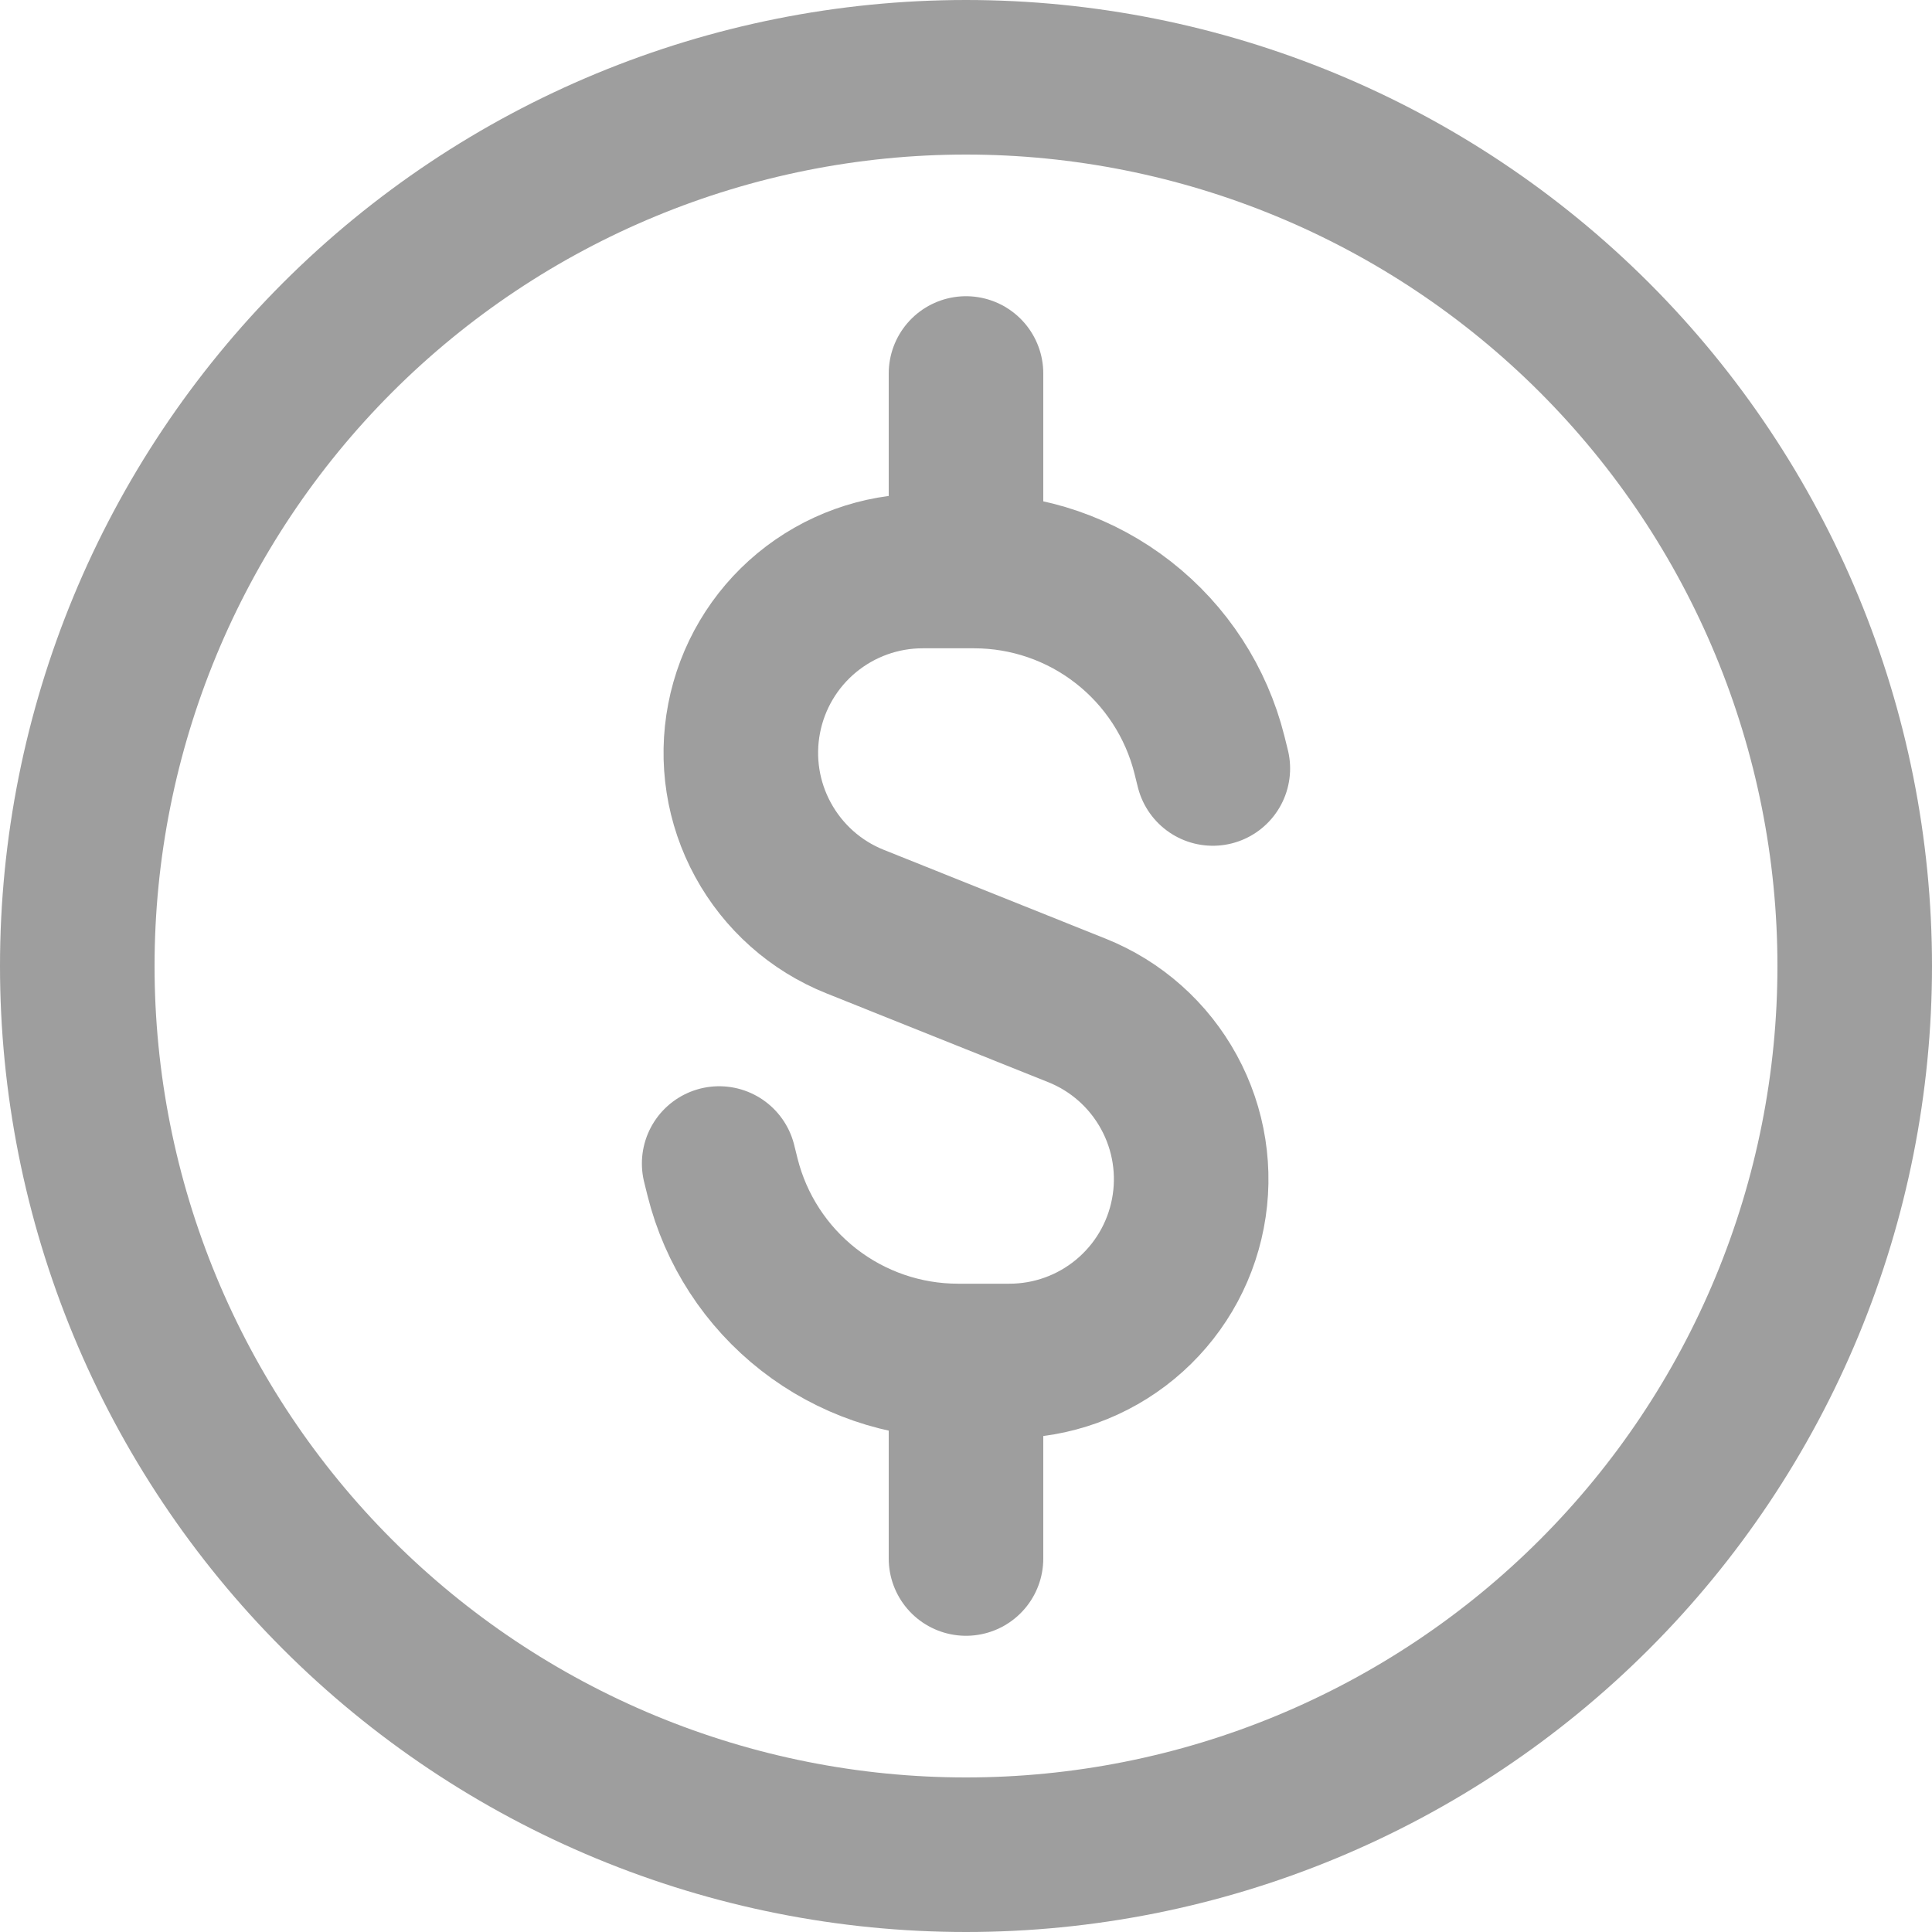
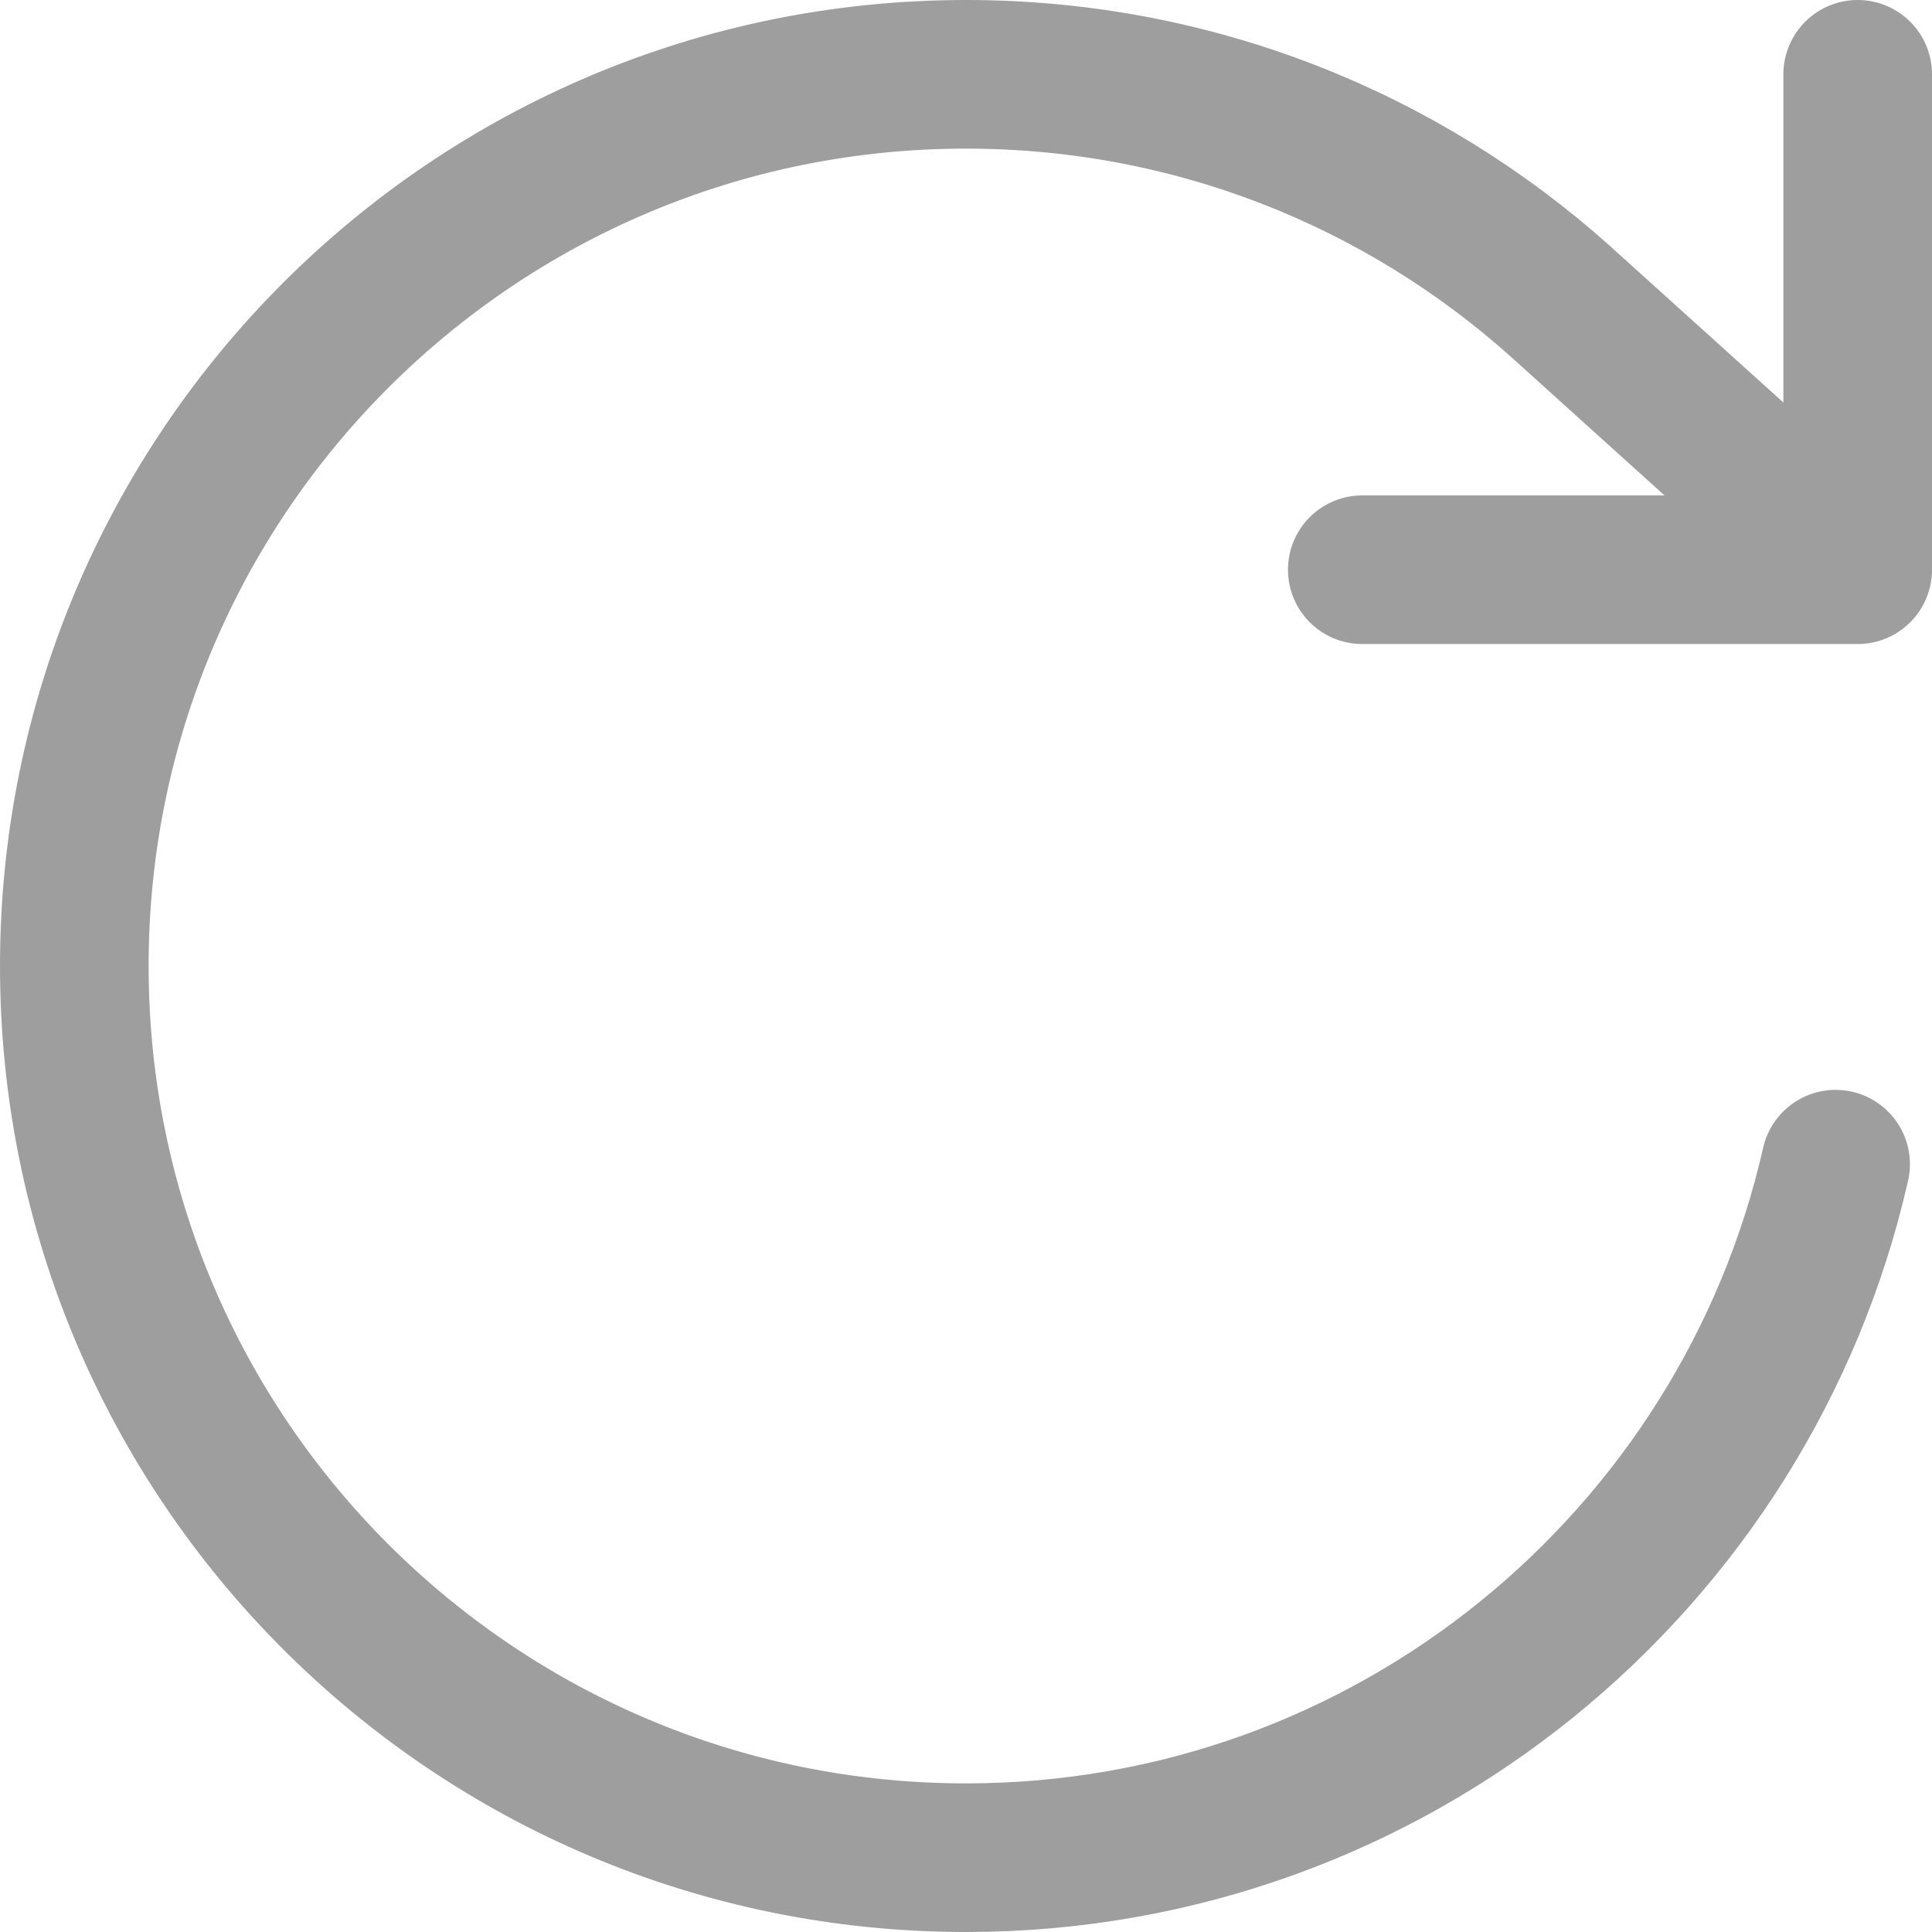
- <svg xmlns="http://www.w3.org/2000/svg" width="25" height="25" viewBox="0 0 25 25" fill="none">
-   <path d="M15.694 9.944L15.65 9.767C15.48 9.088 15.088 8.485 14.536 8.054C13.985 7.623 13.305 7.389 12.605 7.389H11.938C11.391 7.389 10.862 7.58 10.44 7.928C10.019 8.276 9.732 8.76 9.629 9.296C9.525 9.833 9.612 10.389 9.874 10.868C10.136 11.348 10.556 11.722 11.064 11.925L13.936 13.075C14.444 13.278 14.864 13.652 15.126 14.132C15.388 14.611 15.475 15.167 15.371 15.704C15.268 16.241 14.981 16.724 14.56 17.072C14.138 17.421 13.609 17.611 13.062 17.611H12.396C11.696 17.611 11.016 17.377 10.464 16.946C9.912 16.515 9.52 15.912 9.35 15.233L9.306 15.056M12.5 4.833V7.389M12.5 17.611V20.167M24 12.5C24 14.01 23.703 15.506 23.125 16.901C22.547 18.296 21.7 19.564 20.632 20.632C19.564 21.7 18.296 22.547 16.901 23.125C15.506 23.703 14.01 24 12.5 24C10.99 24 9.494 23.703 8.099 23.125C6.704 22.547 5.436 21.7 4.368 20.632C3.3 19.564 2.453 18.296 1.875 16.901C1.297 15.506 1 14.01 1 12.5C1 9.45 2.212 6.525 4.368 4.368C6.525 2.212 9.45 1 12.5 1C15.55 1 18.475 2.212 20.632 4.368C22.788 6.525 24 9.45 24 12.5Z" stroke="#9E9E9E" stroke-width="2" stroke-linecap="round" stroke-linejoin="round" />
+ <svg xmlns="http://www.w3.org/2000/svg" width="26" height="26" viewBox="0 0 26 26" fill="none">
+   <path d="M25 1V7.667M25 7.667H18.333M25 7.667L21 4.056C18.877 2.155 16.073 1 13 1C6.373 1 1 6.373 1 13C1 19.628 6.373 25 13 25C18.711 25 23.49 21.011 24.703 15.667" stroke="#9E9E9E" stroke-width="2" stroke-linecap="round" stroke-linejoin="round" />
</svg>
